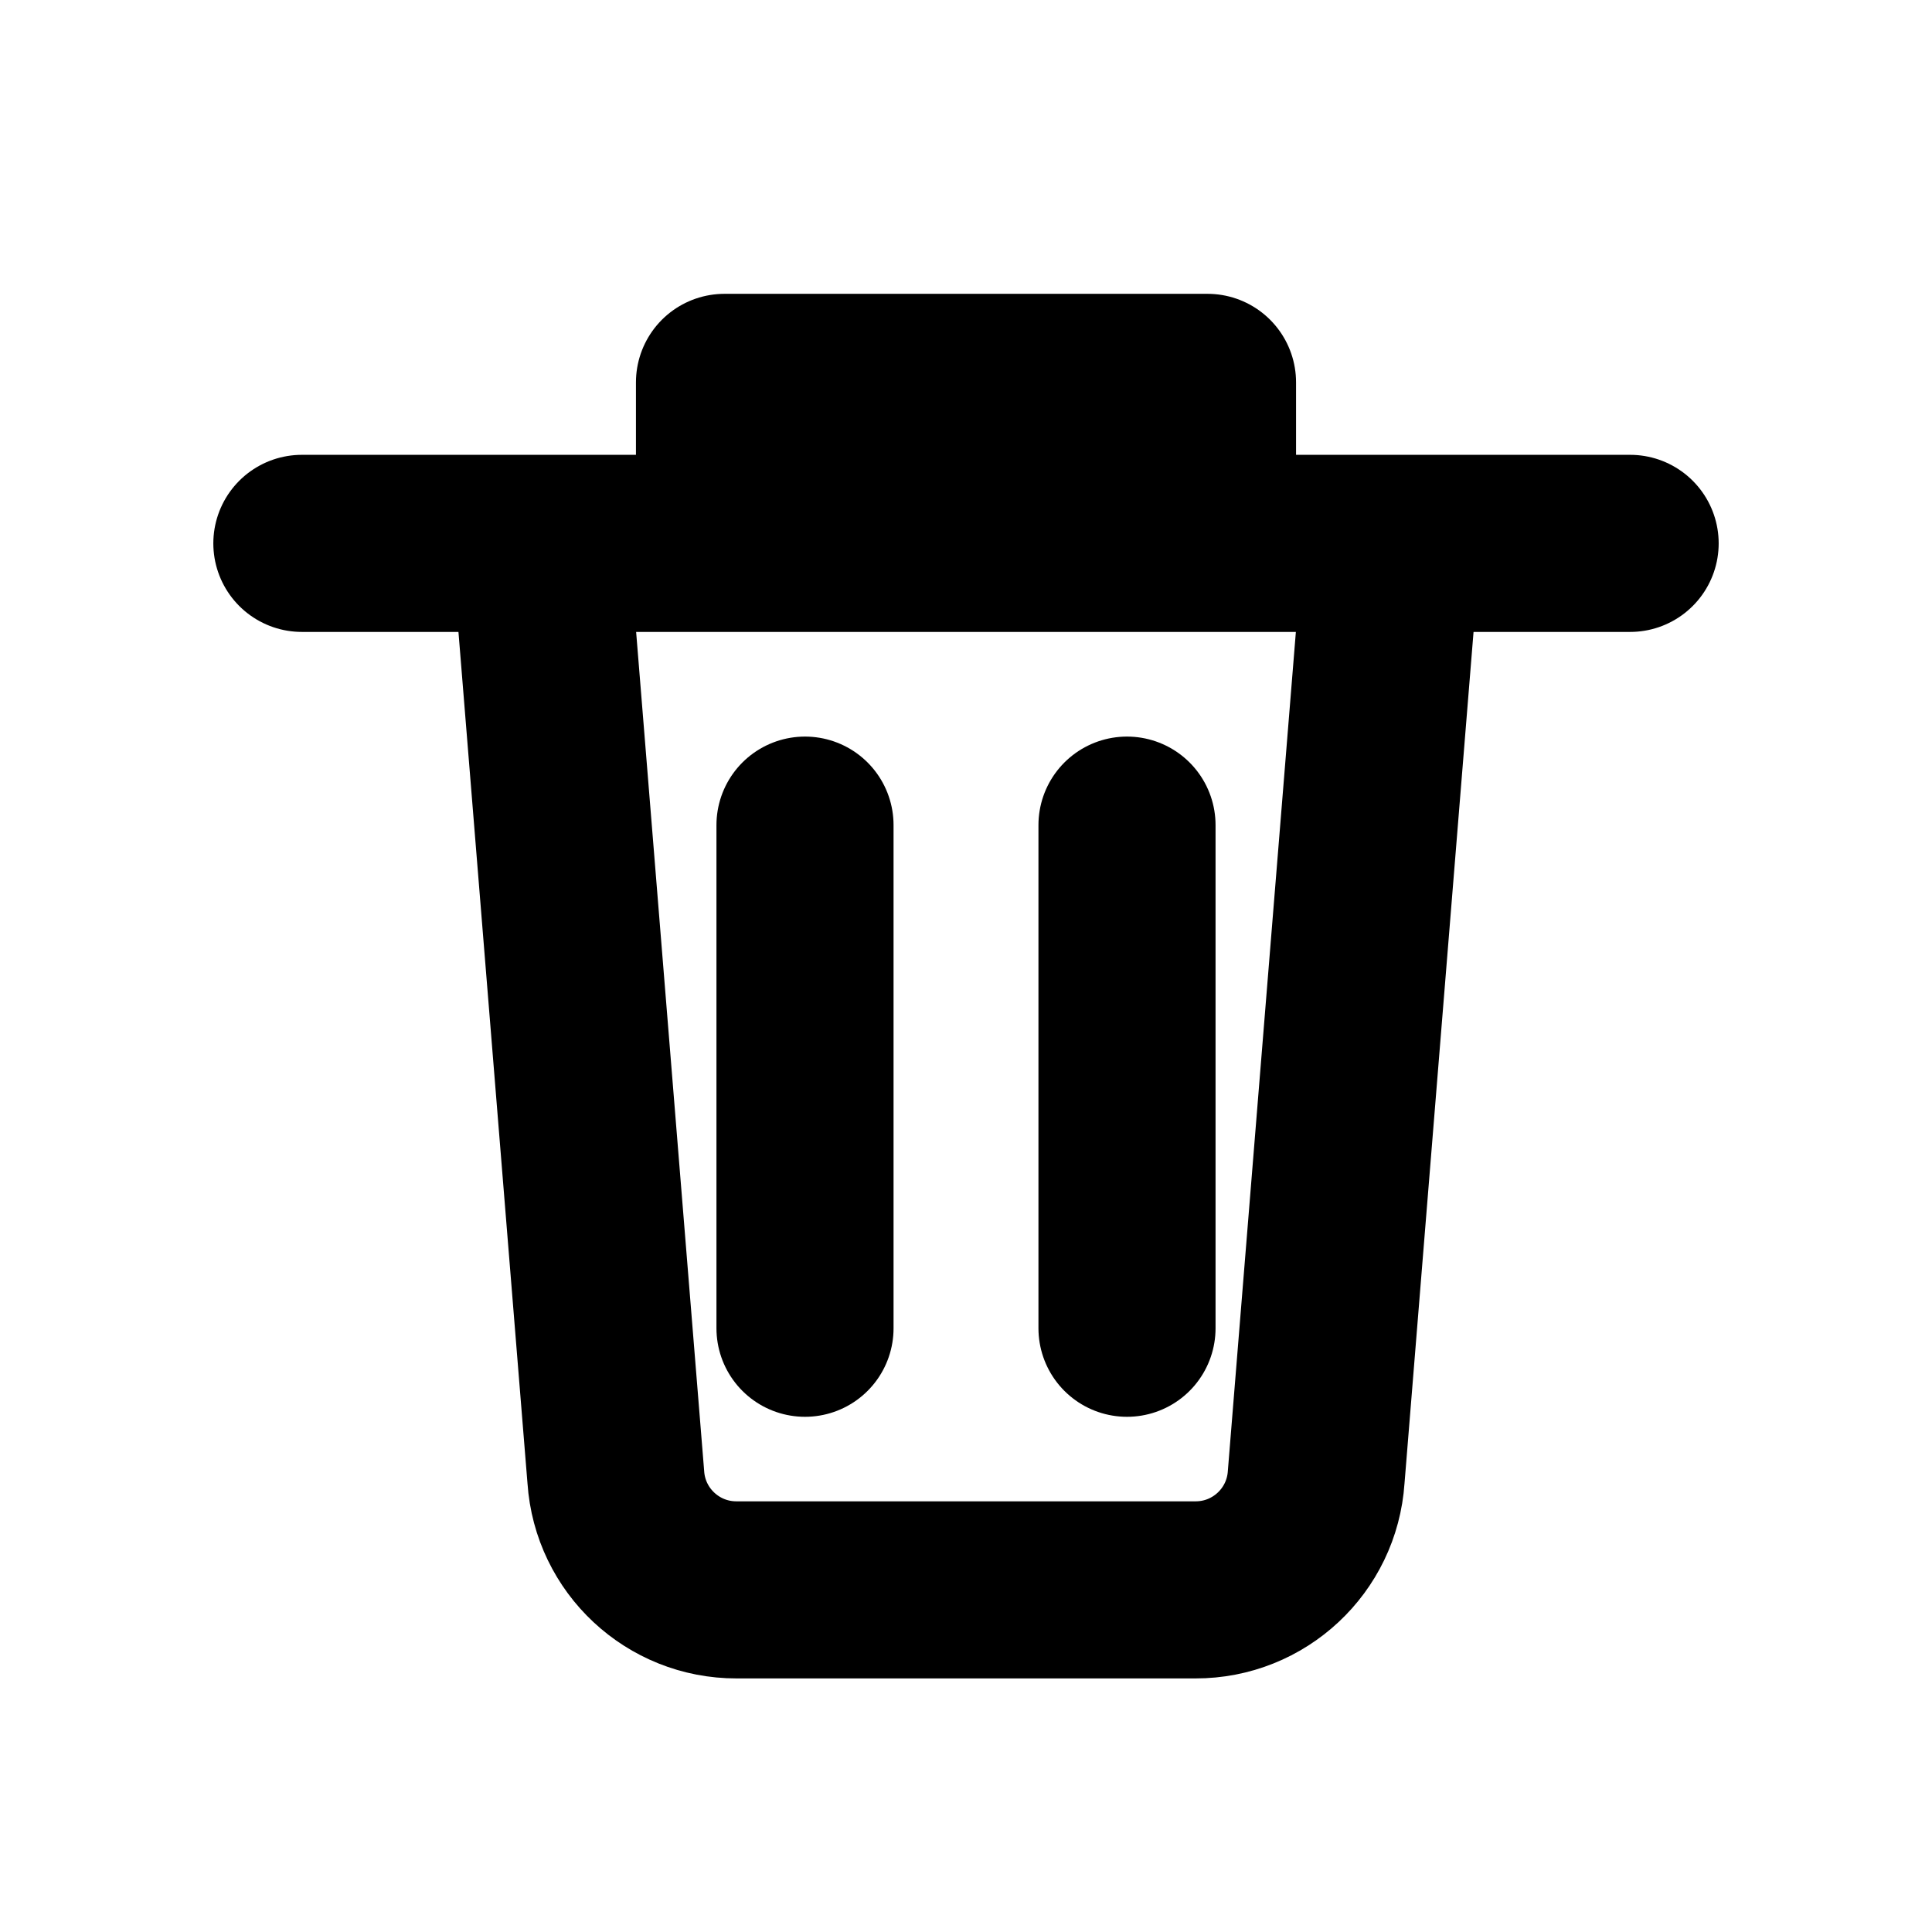
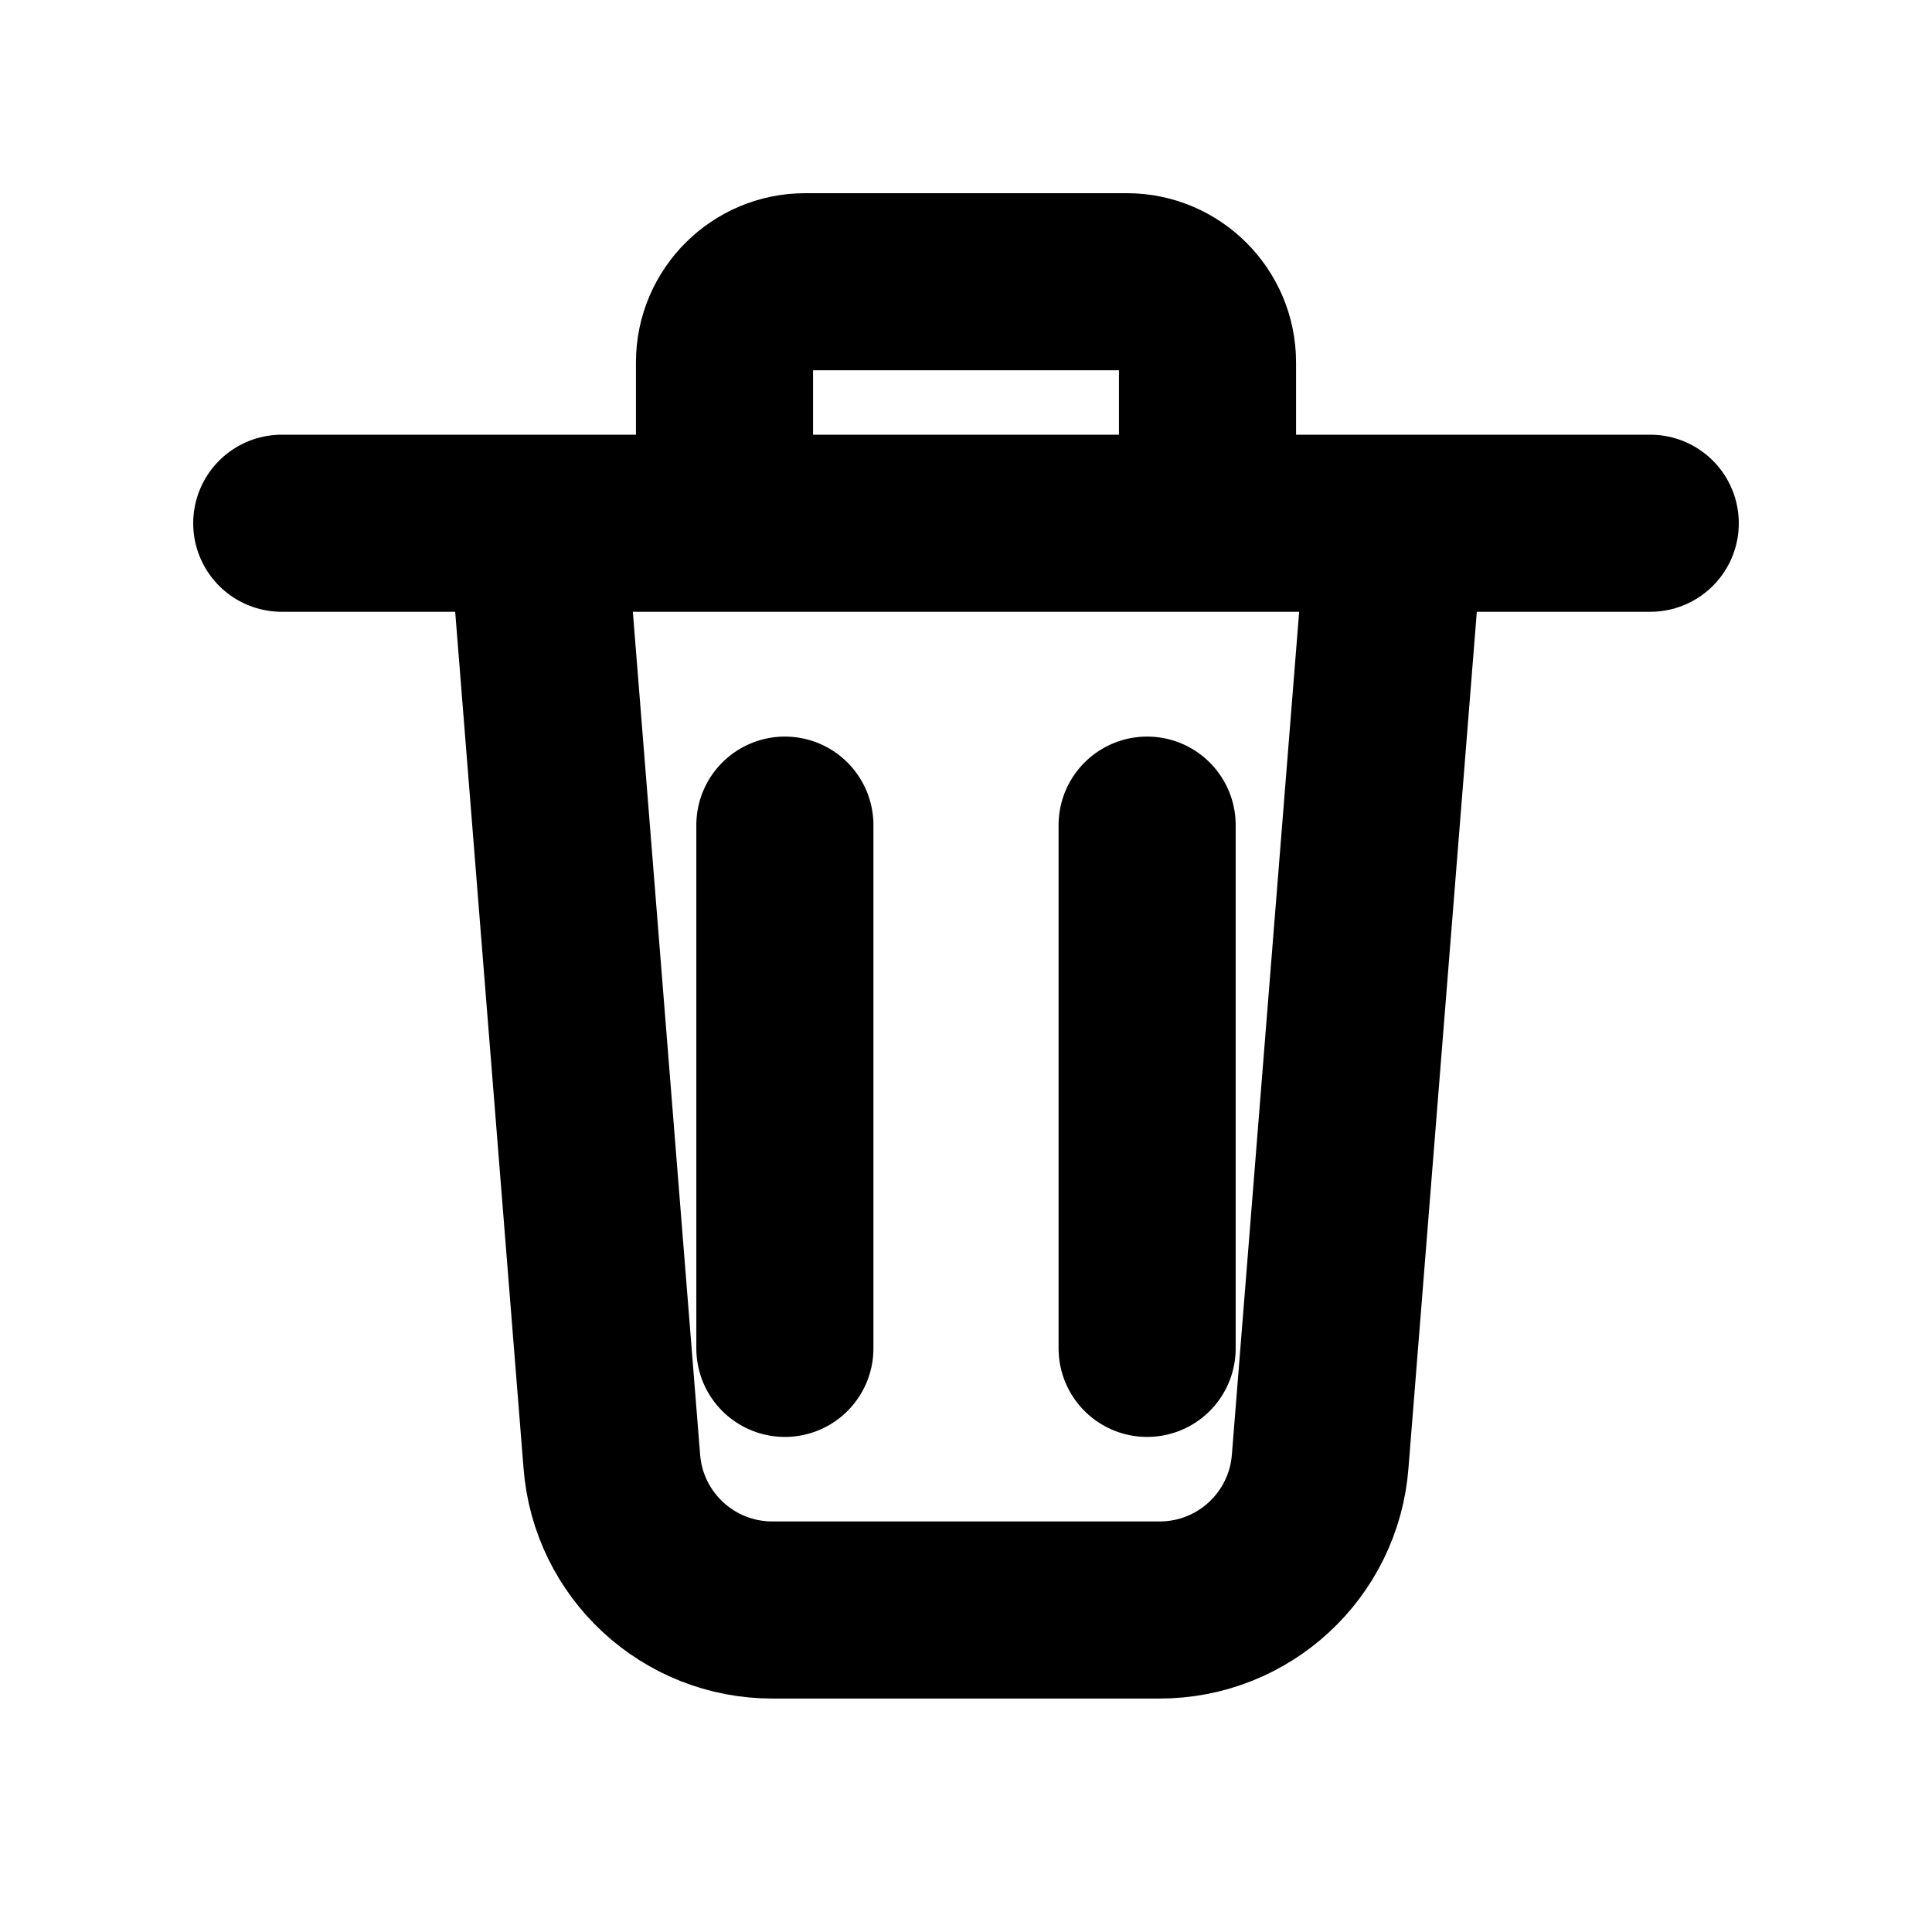
<svg xmlns="http://www.w3.org/2000/svg" viewBox="0 0 24 24" fill="none">
-   <path d="M3.75 6.75h16.5M9 6.5V4.75h6V6.5" stroke="#000" stroke-width="2.2" stroke-linecap="round" stroke-linejoin="round" />
-   <path d="m6.75 7.25.9 11.1a1.5 1.5 0 0 0 1.5 1.4h5.7a1.5 1.5 0 0 0 1.5-1.4l.9-11.1" stroke="#000" stroke-width="2.2" stroke-linecap="round" stroke-linejoin="round" />
-   <path d="M10 10.25v6.25M14 10.25v6.25" stroke="#000" stroke-width="2.2" stroke-linecap="round" />
+   <path d="M3.5 6.5h17M9 6.25V4.5c0-.55.45-1 1-1h4c.55 0 1 .45 1 1v1.75" stroke="#000" stroke-width="2.2" stroke-linecap="round" stroke-linejoin="round" />
+   <path d="m6.75 7.5.85 10.65A2 2 0 0 0 9.6 20h4.8a2 2 0 0 0 2-1.85l.85-10.65" stroke="#000" stroke-width="2.2" stroke-linecap="round" stroke-linejoin="round" />
+   <path d="M9.75 10.25v6.5M14.25 10.25v6.5" stroke="#000" stroke-width="2.2" stroke-linecap="round" />
</svg>
